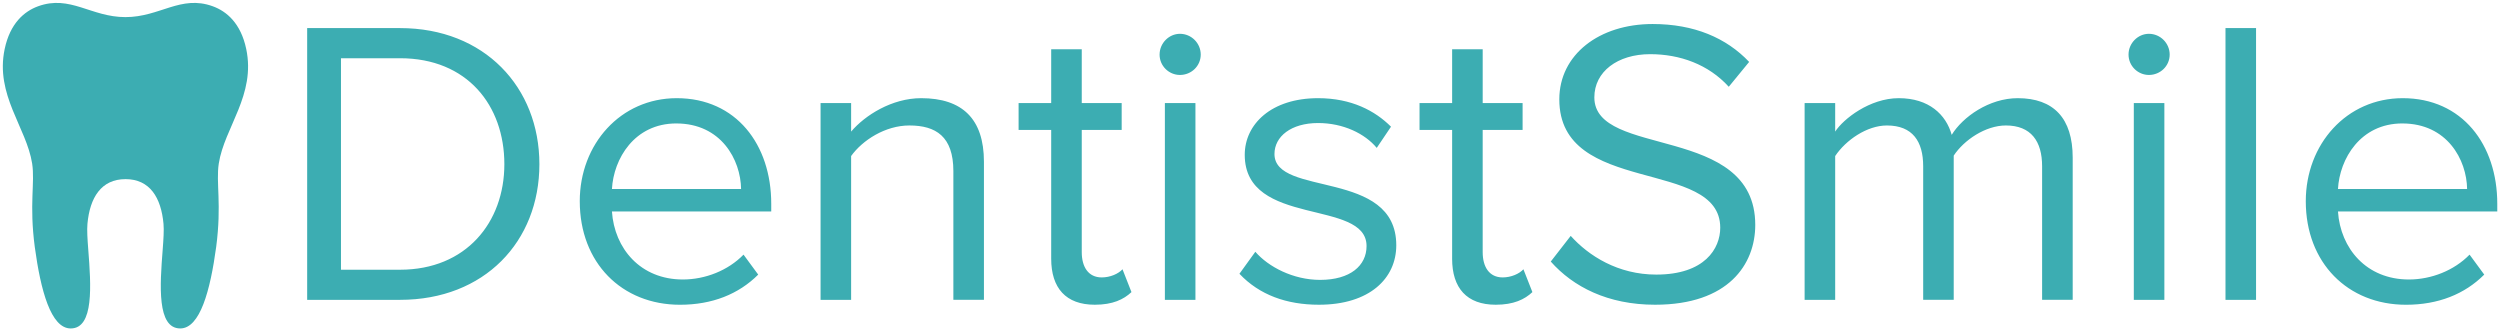
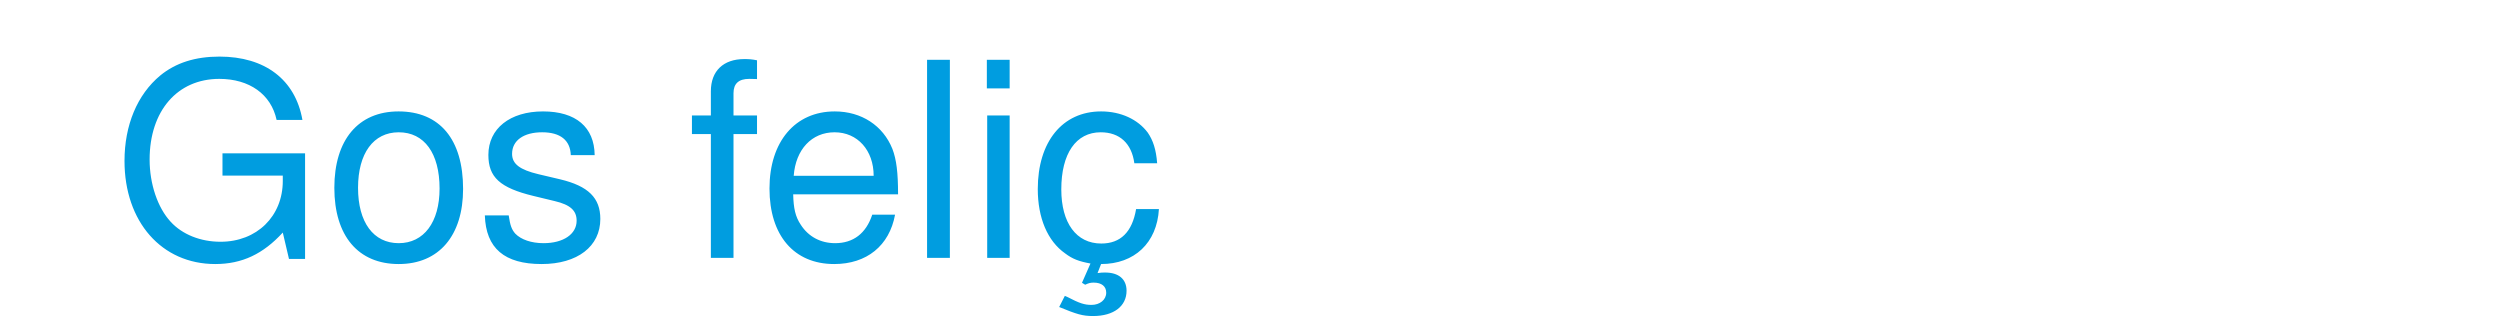
- <svg xmlns="http://www.w3.org/2000/svg" width="220.875" height="29.562" viewBox="0 0 220.875 29.562">
-   <path fill="#3CADB2" d="M11.086 15.826c2.152 0 3.15 1.633 3.36 3.952.05.556-.002 1.364-.074 2.3-.242 3.115-.52 6.94 1.553 6.94 1.753 0 2.654-3.363 3.174-7.198.5-3.795-.03-5.685.23-7.37.498-3.192 3.286-6.055 2.424-10.127-.477-2.26-1.72-3.32-2.953-3.768-2.837-1.033-4.67.957-7.717.957s-4.88-1.99-7.72-.957C2.136 1.002.892 2.065.414 4.323c-.86 4.07 1.927 6.935 2.427 10.128.26 1.686-.27 3.575.232 7.37.52 3.834 1.42 7.198 3.174 7.198 2.07 0 1.795-3.825 1.553-6.94-.072-.936-.125-1.745-.075-2.3.21-2.32 1.22-3.952 3.36-3.952z" />
-   <g fill="#3CADB2">
-     <path d="M27.138 26.492V2.482h8.207c7.45 0 12.31 5.22 12.31 12.023 0 6.84-4.858 11.986-12.31 11.986h-8.207zM44.56 14.505c0-5.184-3.275-9.36-9.215-9.36h-5.22V23.83h5.22c5.83 0 9.215-4.176 9.215-9.323zM51.222 17.78c0-5.04 3.6-9.106 8.567-9.106 5.254 0 8.35 4.104 8.35 9.323v.684H54.065c.216 3.276 2.52 6.012 6.263 6.012 1.98 0 3.995-.792 5.363-2.196l1.297 1.764c-1.728 1.728-4.068 2.664-6.91 2.664-5.148 0-8.855-3.708-8.855-9.143zm8.53-6.874c-3.708 0-5.543 3.13-5.687 5.795h11.41c-.035-2.59-1.763-5.794-5.723-5.794zM84.23 26.492V15.117c0-3.06-1.547-4.032-3.886-4.032-2.124 0-4.14 1.296-5.147 2.7v12.707h-2.7V9.106h2.7v2.52c1.224-1.44 3.6-2.952 6.19-2.952 3.637 0 5.544 1.836 5.544 5.615V26.49h-2.7zM92.873 22.856V11.48h-2.88V9.107h2.88V4.354h2.7v4.75H99.1v2.376h-3.527v10.8c0 1.296.576 2.23 1.764 2.23.756 0 1.476-.323 1.836-.72l.792 2.017c-.685.648-1.656 1.116-3.24 1.116-2.556 0-3.852-1.475-3.852-4.067zM102.45 4.822c0-1.008.827-1.835 1.8-1.835 1.007 0 1.835.828 1.835 1.835s-.828 1.8-1.836 1.8c-.973 0-1.8-.792-1.8-1.8zm.467 21.67V9.106h2.7v17.386h-2.7zM109.505 24.188l1.404-1.944c1.15 1.332 3.347 2.484 5.722 2.484 2.664 0 4.104-1.26 4.104-2.988 0-4.21-10.762-1.62-10.762-8.063 0-2.7 2.338-5.003 6.48-5.003 2.95 0 5.038 1.116 6.442 2.52l-1.26 1.872c-1.045-1.26-2.953-2.196-5.184-2.196-2.377 0-3.852 1.188-3.852 2.736 0 3.815 10.762 1.296 10.762 8.063 0 2.915-2.34 5.254-6.838 5.254-2.843 0-5.255-.864-7.02-2.736zM128.296 22.856V11.48h-2.88V9.107h2.88V4.354h2.7v4.75h3.526v2.376h-3.527v10.8c0 1.296.576 2.23 1.764 2.23.755 0 1.476-.323 1.835-.72l.793 2.017c-.686.648-1.656 1.116-3.24 1.116-2.557 0-3.852-1.475-3.852-4.067zM137.01 23.108l1.763-2.268c1.584 1.764 4.174 3.42 7.56 3.42 4.282 0 5.65-2.305 5.65-4.14 0-6.19-14.218-2.772-14.218-11.34 0-3.958 3.527-6.658 8.242-6.658 3.672 0 6.516 1.224 8.53 3.348l-1.8 2.196c-1.8-1.98-4.318-2.88-6.947-2.88-2.88 0-4.93 1.548-4.93 3.816 0 5.4 14.217 2.304 14.217 11.267 0 3.49-2.375 7.054-8.854 7.054-4.175 0-7.236-1.584-9.214-3.816zM180.42 26.492V14.685c0-2.196-.972-3.6-3.202-3.6-1.8 0-3.71 1.296-4.607 2.664v12.74h-2.698V14.686c0-2.196-.938-3.6-3.205-3.6-1.764 0-3.635 1.296-4.57 2.7v12.707h-2.7V9.106h2.7v2.52c.72-1.116 3.06-2.952 5.615-2.952 2.664 0 4.176 1.44 4.68 3.24.97-1.584 3.31-3.24 5.83-3.24 3.168 0 4.86 1.764 4.86 5.255v12.56h-2.7zM188.056 4.822c0-1.008.828-1.835 1.8-1.835 1.007 0 1.835.828 1.835 1.835s-.827 1.8-1.835 1.8c-.97 0-1.8-.792-1.8-1.8zm.466 21.67V9.106h2.7v17.386h-2.7zM196.622 26.492V2.482h2.7v24.01h-2.7zM203.716 17.78c0-5.04 3.6-9.106 8.566-9.106 5.256 0 8.352 4.104 8.352 9.323v.684H206.56c.215 3.276 2.52 6.012 6.264 6.012 1.98 0 3.994-.792 5.363-2.196l1.295 1.764c-1.727 1.728-4.066 2.664-6.91 2.664-5.15 0-8.856-3.708-8.856-9.143zm8.53-6.874c-3.706 0-5.542 3.13-5.687 5.795h11.41c-.035-2.59-1.764-5.794-5.723-5.794z" />
+ <svg xmlns="http://www.w3.org/2000/svg" width="220.875" height="29.562">
+   <g>
+     <rect fill="none" id="canvas_background" height="402" width="582" y="-1" x="-1" />
+   </g>
+   <g>
+     <text xml:space="preserve" text-anchor="start" font-family="Helvetica, Arial, sans-serif" font-size="24" id="svg_15" y="22.781" x="9.938" stroke-opacity="null" stroke-width="0" stroke="null" fill="#009de0">Gos feliç</text>
  </g>
</svg>
